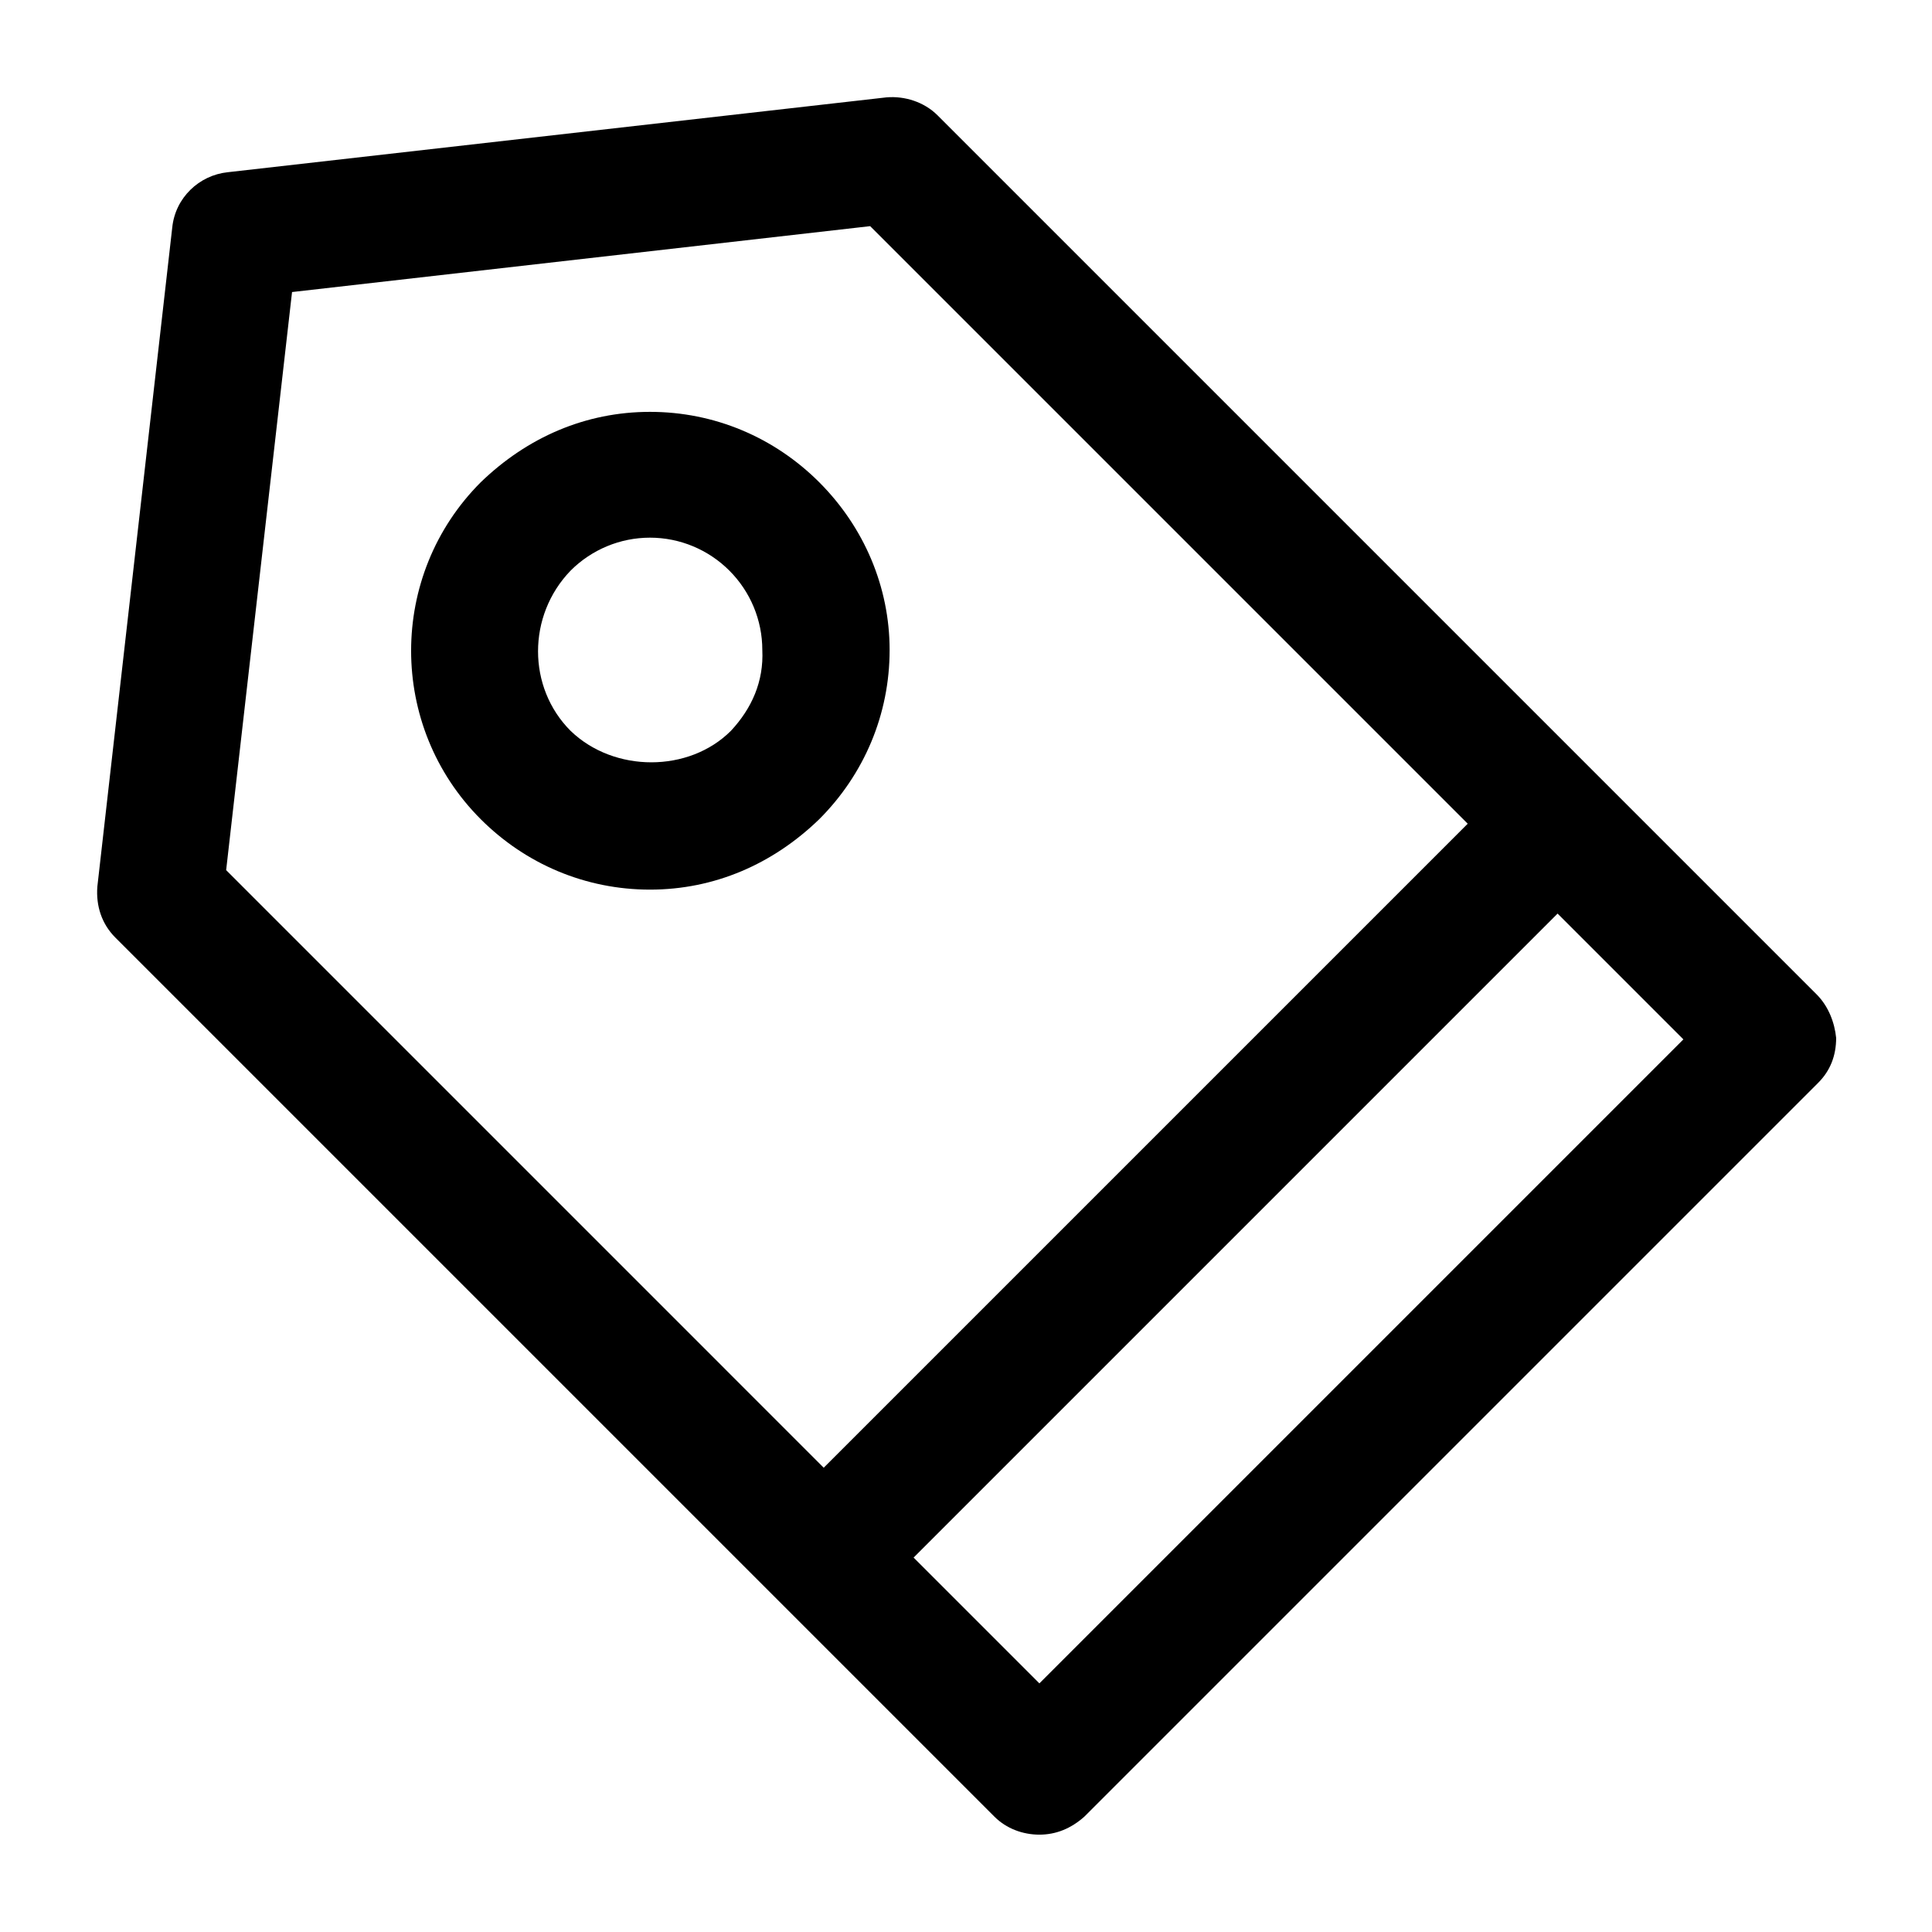
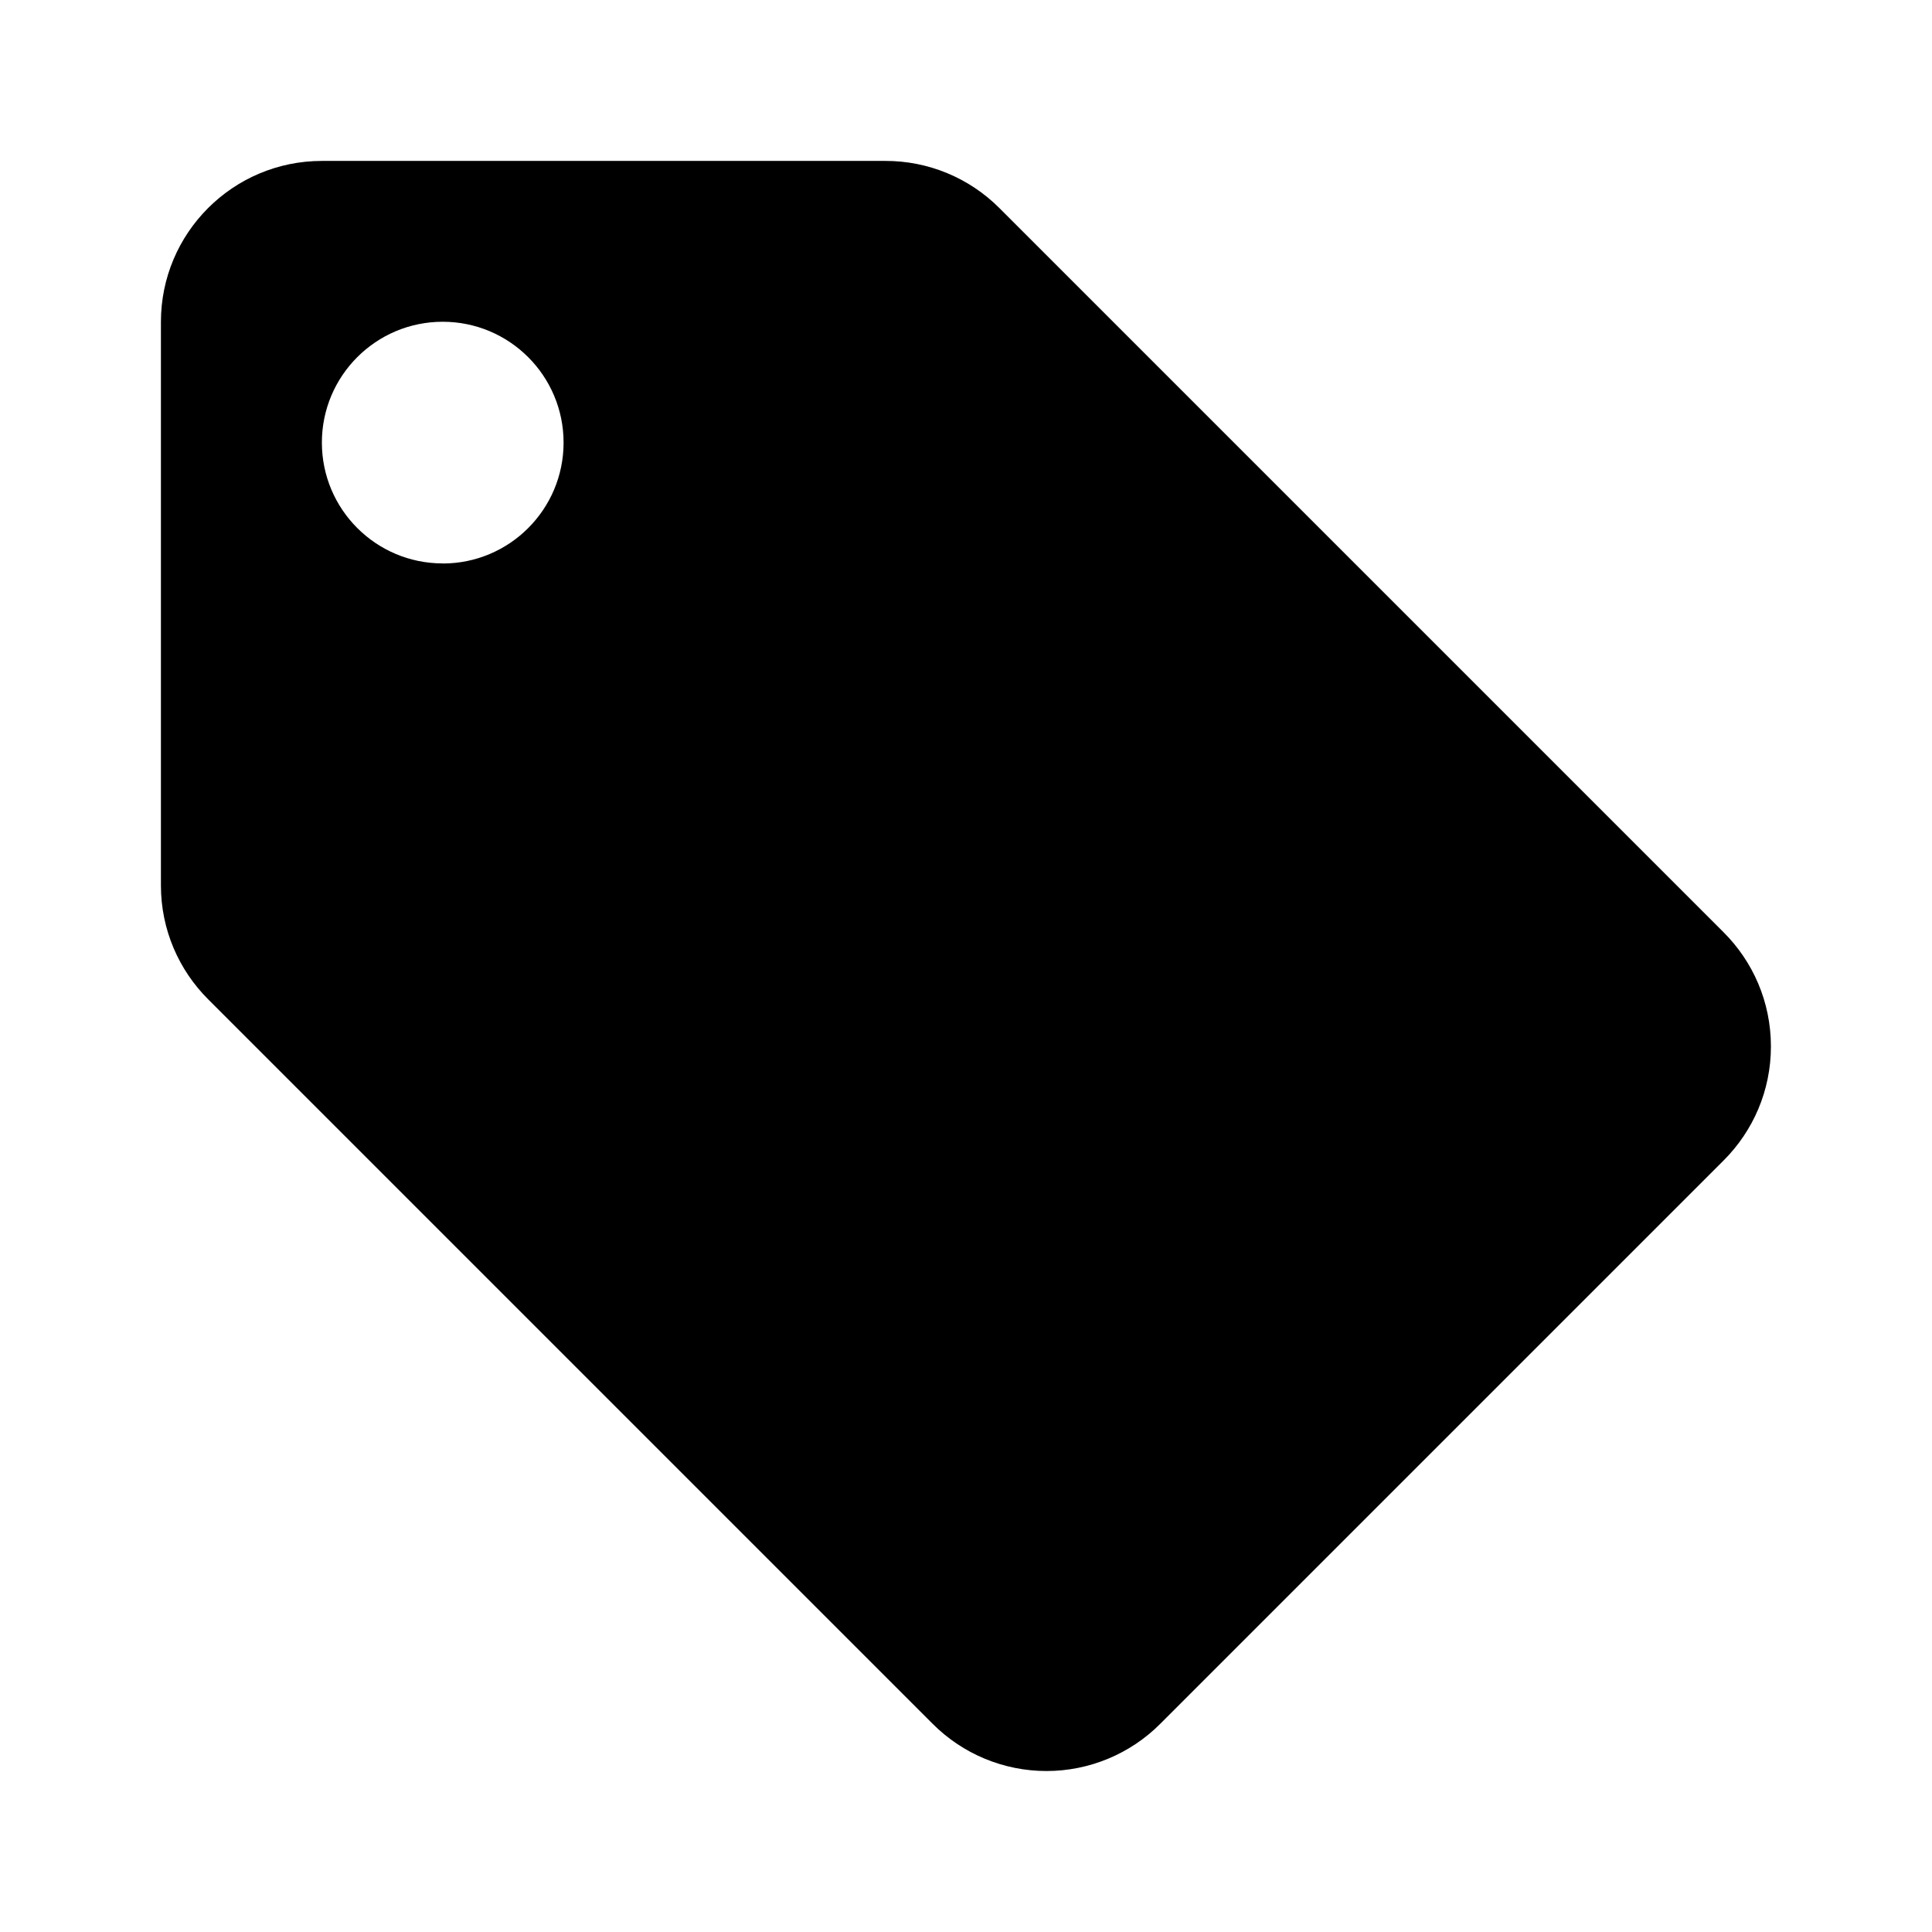
- <svg xmlns="http://www.w3.org/2000/svg" viewBox="0 0 129 129">
-   <path d="M121.3 66.4L62.6 7.7c-.9-.9-2.2-1.3-3.4-1.2l-44 5c-1.9.2-3.5 1.7-3.7 3.7l-5 44c-.1 1.3.3 2.5 1.2 3.4l58.7 58.7c.8.8 1.9 1.2 3 1.2s2.1-.4 3-1.2l49-49c.8-.8 1.2-1.8 1.2-3-.1-1-.5-2.1-1.3-2.9zM15.1 58.1l4.4-38.6 38.6-4.4L98 55 55 98 15.1 58.1zm54.3 54.3L61 104l43-43 8.4 8.4-43 43z" />
-   <path d="M54.7 32.2c-3-3-7-4.7-11.3-4.7s-8.2 1.7-11.3 4.7c-6.2 6.2-6.2 16.3 0 22.5 3 3 7 4.7 11.3 4.7s8.2-1.7 11.3-4.7c3-3 4.7-7 4.7-11.3 0-4.2-1.7-8.2-4.7-11.2zm-5.9 16.6c-2.8 2.8-7.8 2.8-10.7 0-2.9-2.9-2.9-7.7 0-10.7 1.4-1.4 3.3-2.2 5.3-2.2s3.9.8 5.3 2.2c1.4 1.4 2.2 3.3 2.2 5.3.1 2.1-.7 3.9-2.1 5.4z" />
+ <svg xmlns="http://www.w3.org/2000/svg" baseProfile="full" viewBox="0 0 24.00 24.00">
+   <path d="M5.499 6.999A1.5 1.5 0 1 1 5.5 3.997 1.5 1.5 0 0 1 5.499 7zm15.91 4.58l-8.995-8.995a1.994 1.994 0 0 0-1.415-.585h-7a2 2 0 0 0-2 2v7c0 .553.225 1.054.588 1.416l8.998 8.998a1.997 1.997 0 0 0 2.829 0l7-7c.362-.363.585-.862.585-1.414 0-.555-.225-1.057-.59-1.42z" />
</svg>
